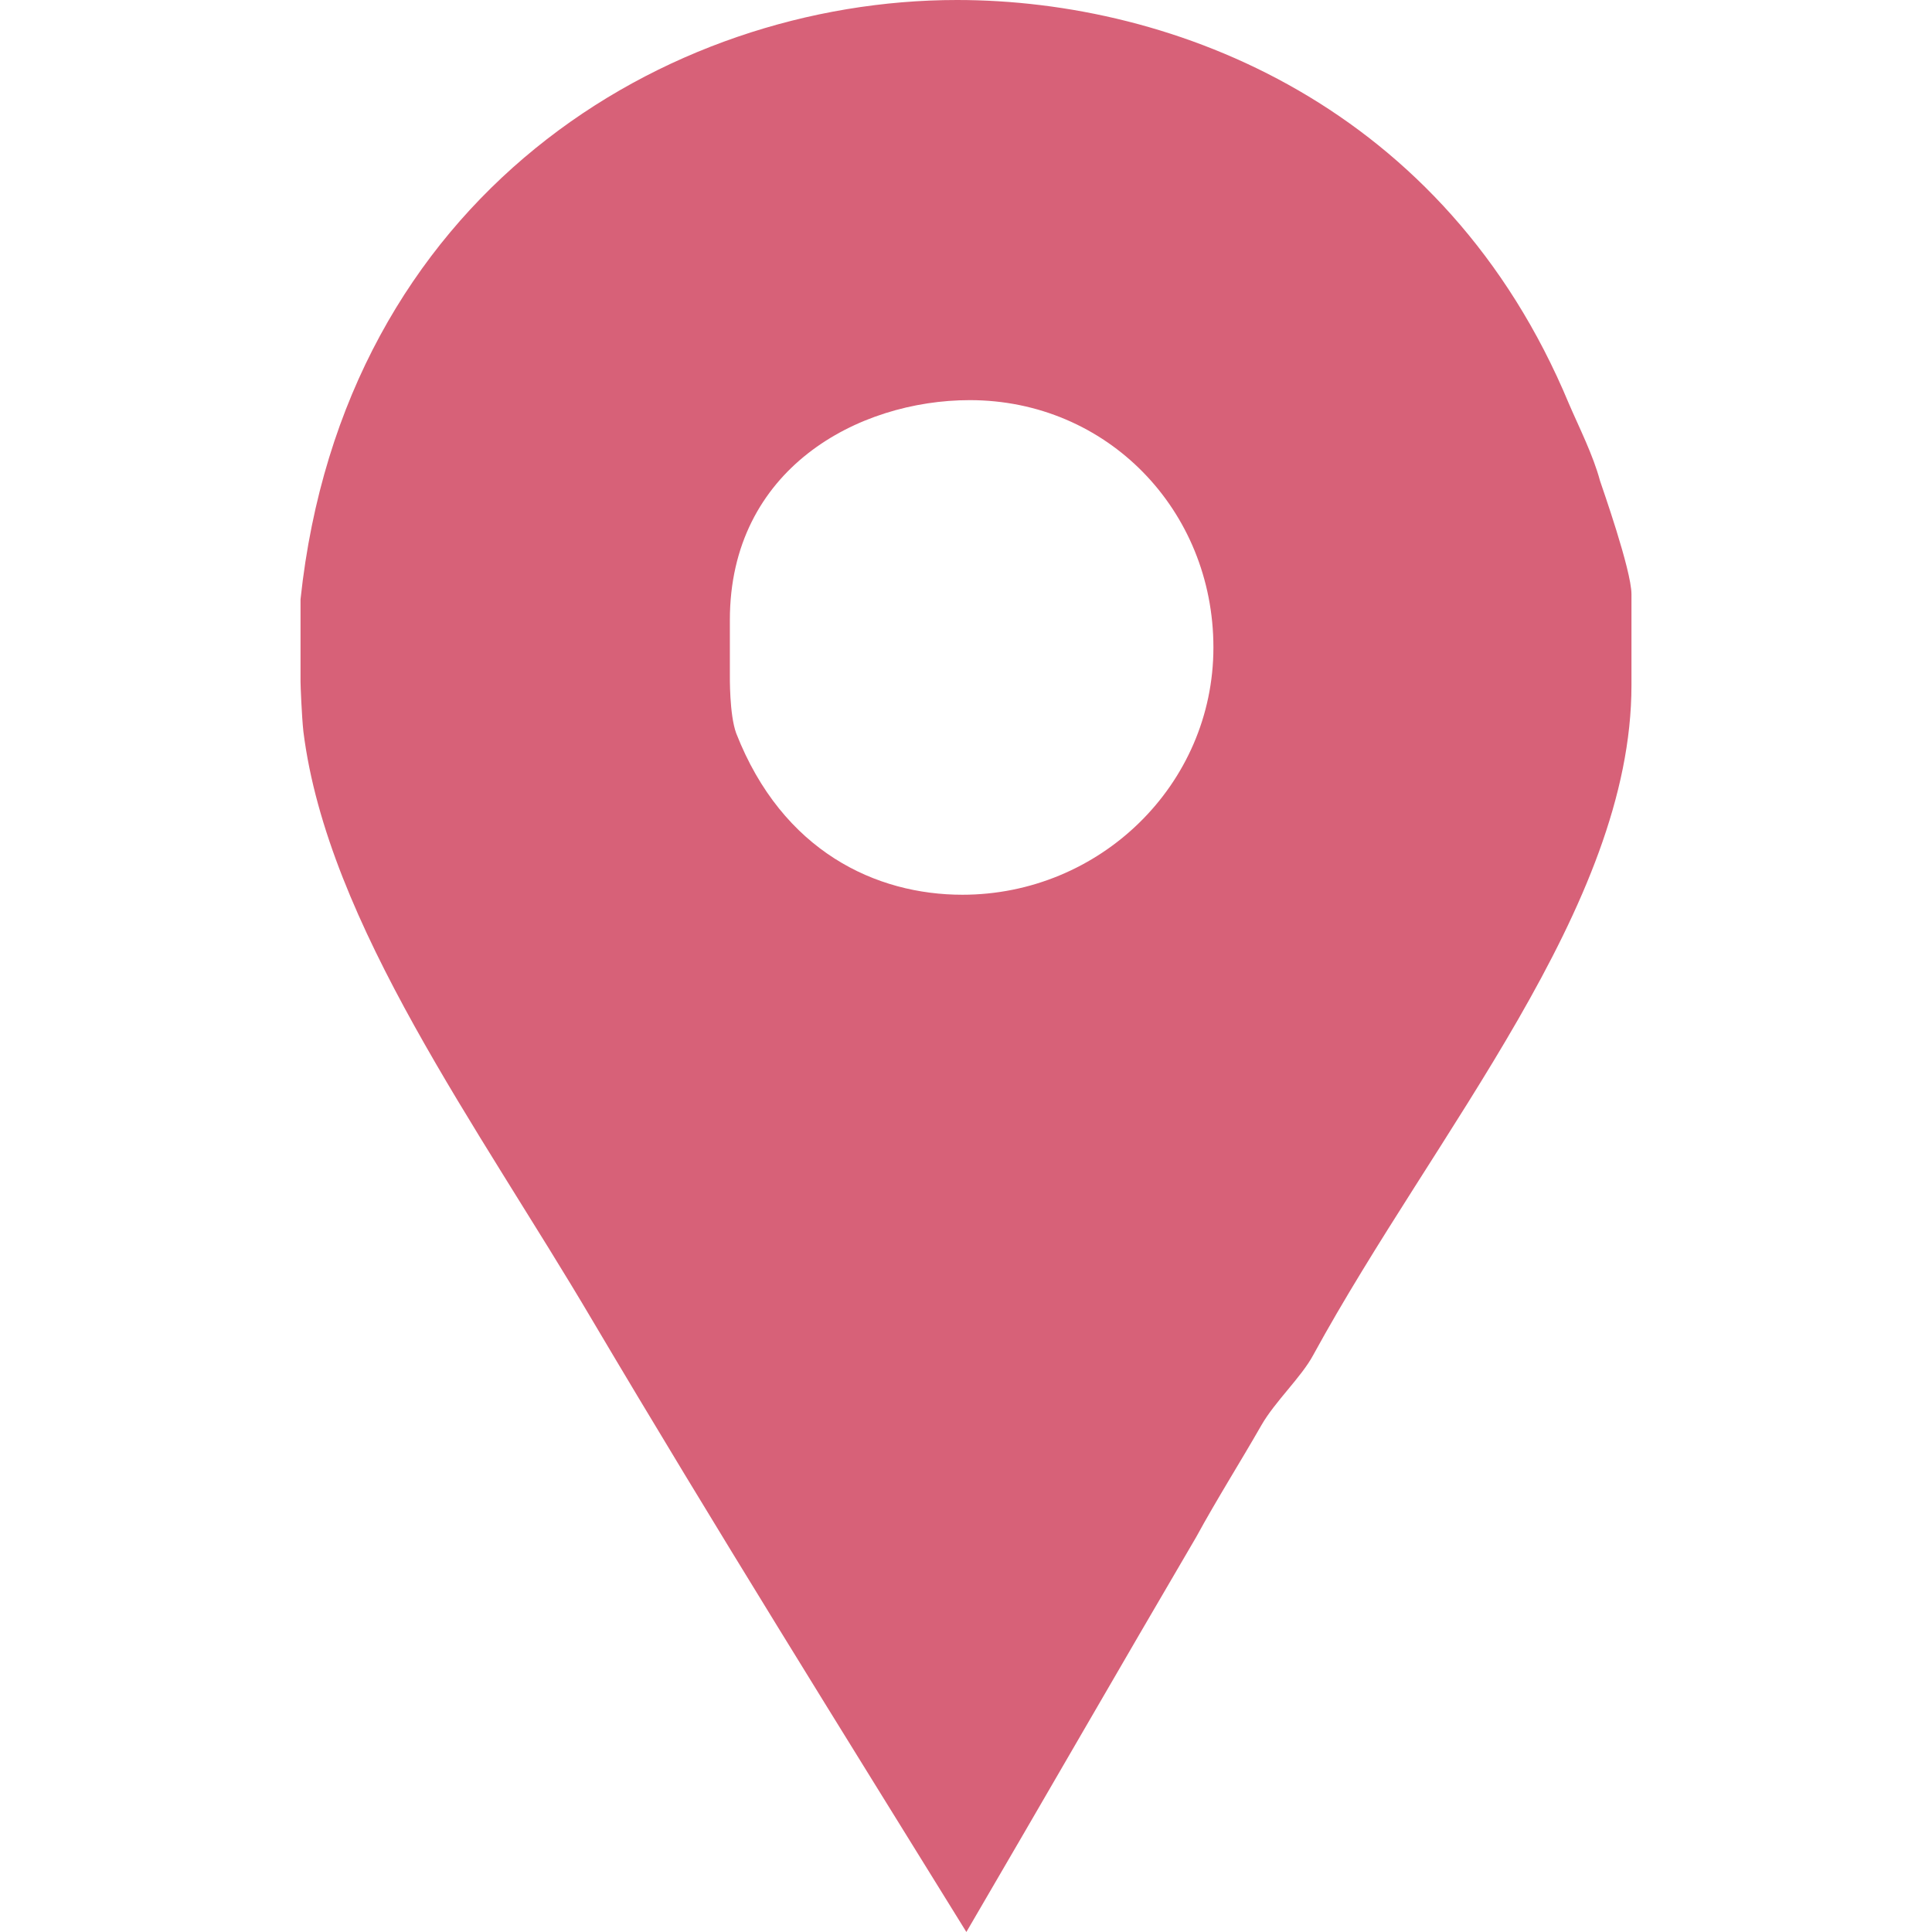
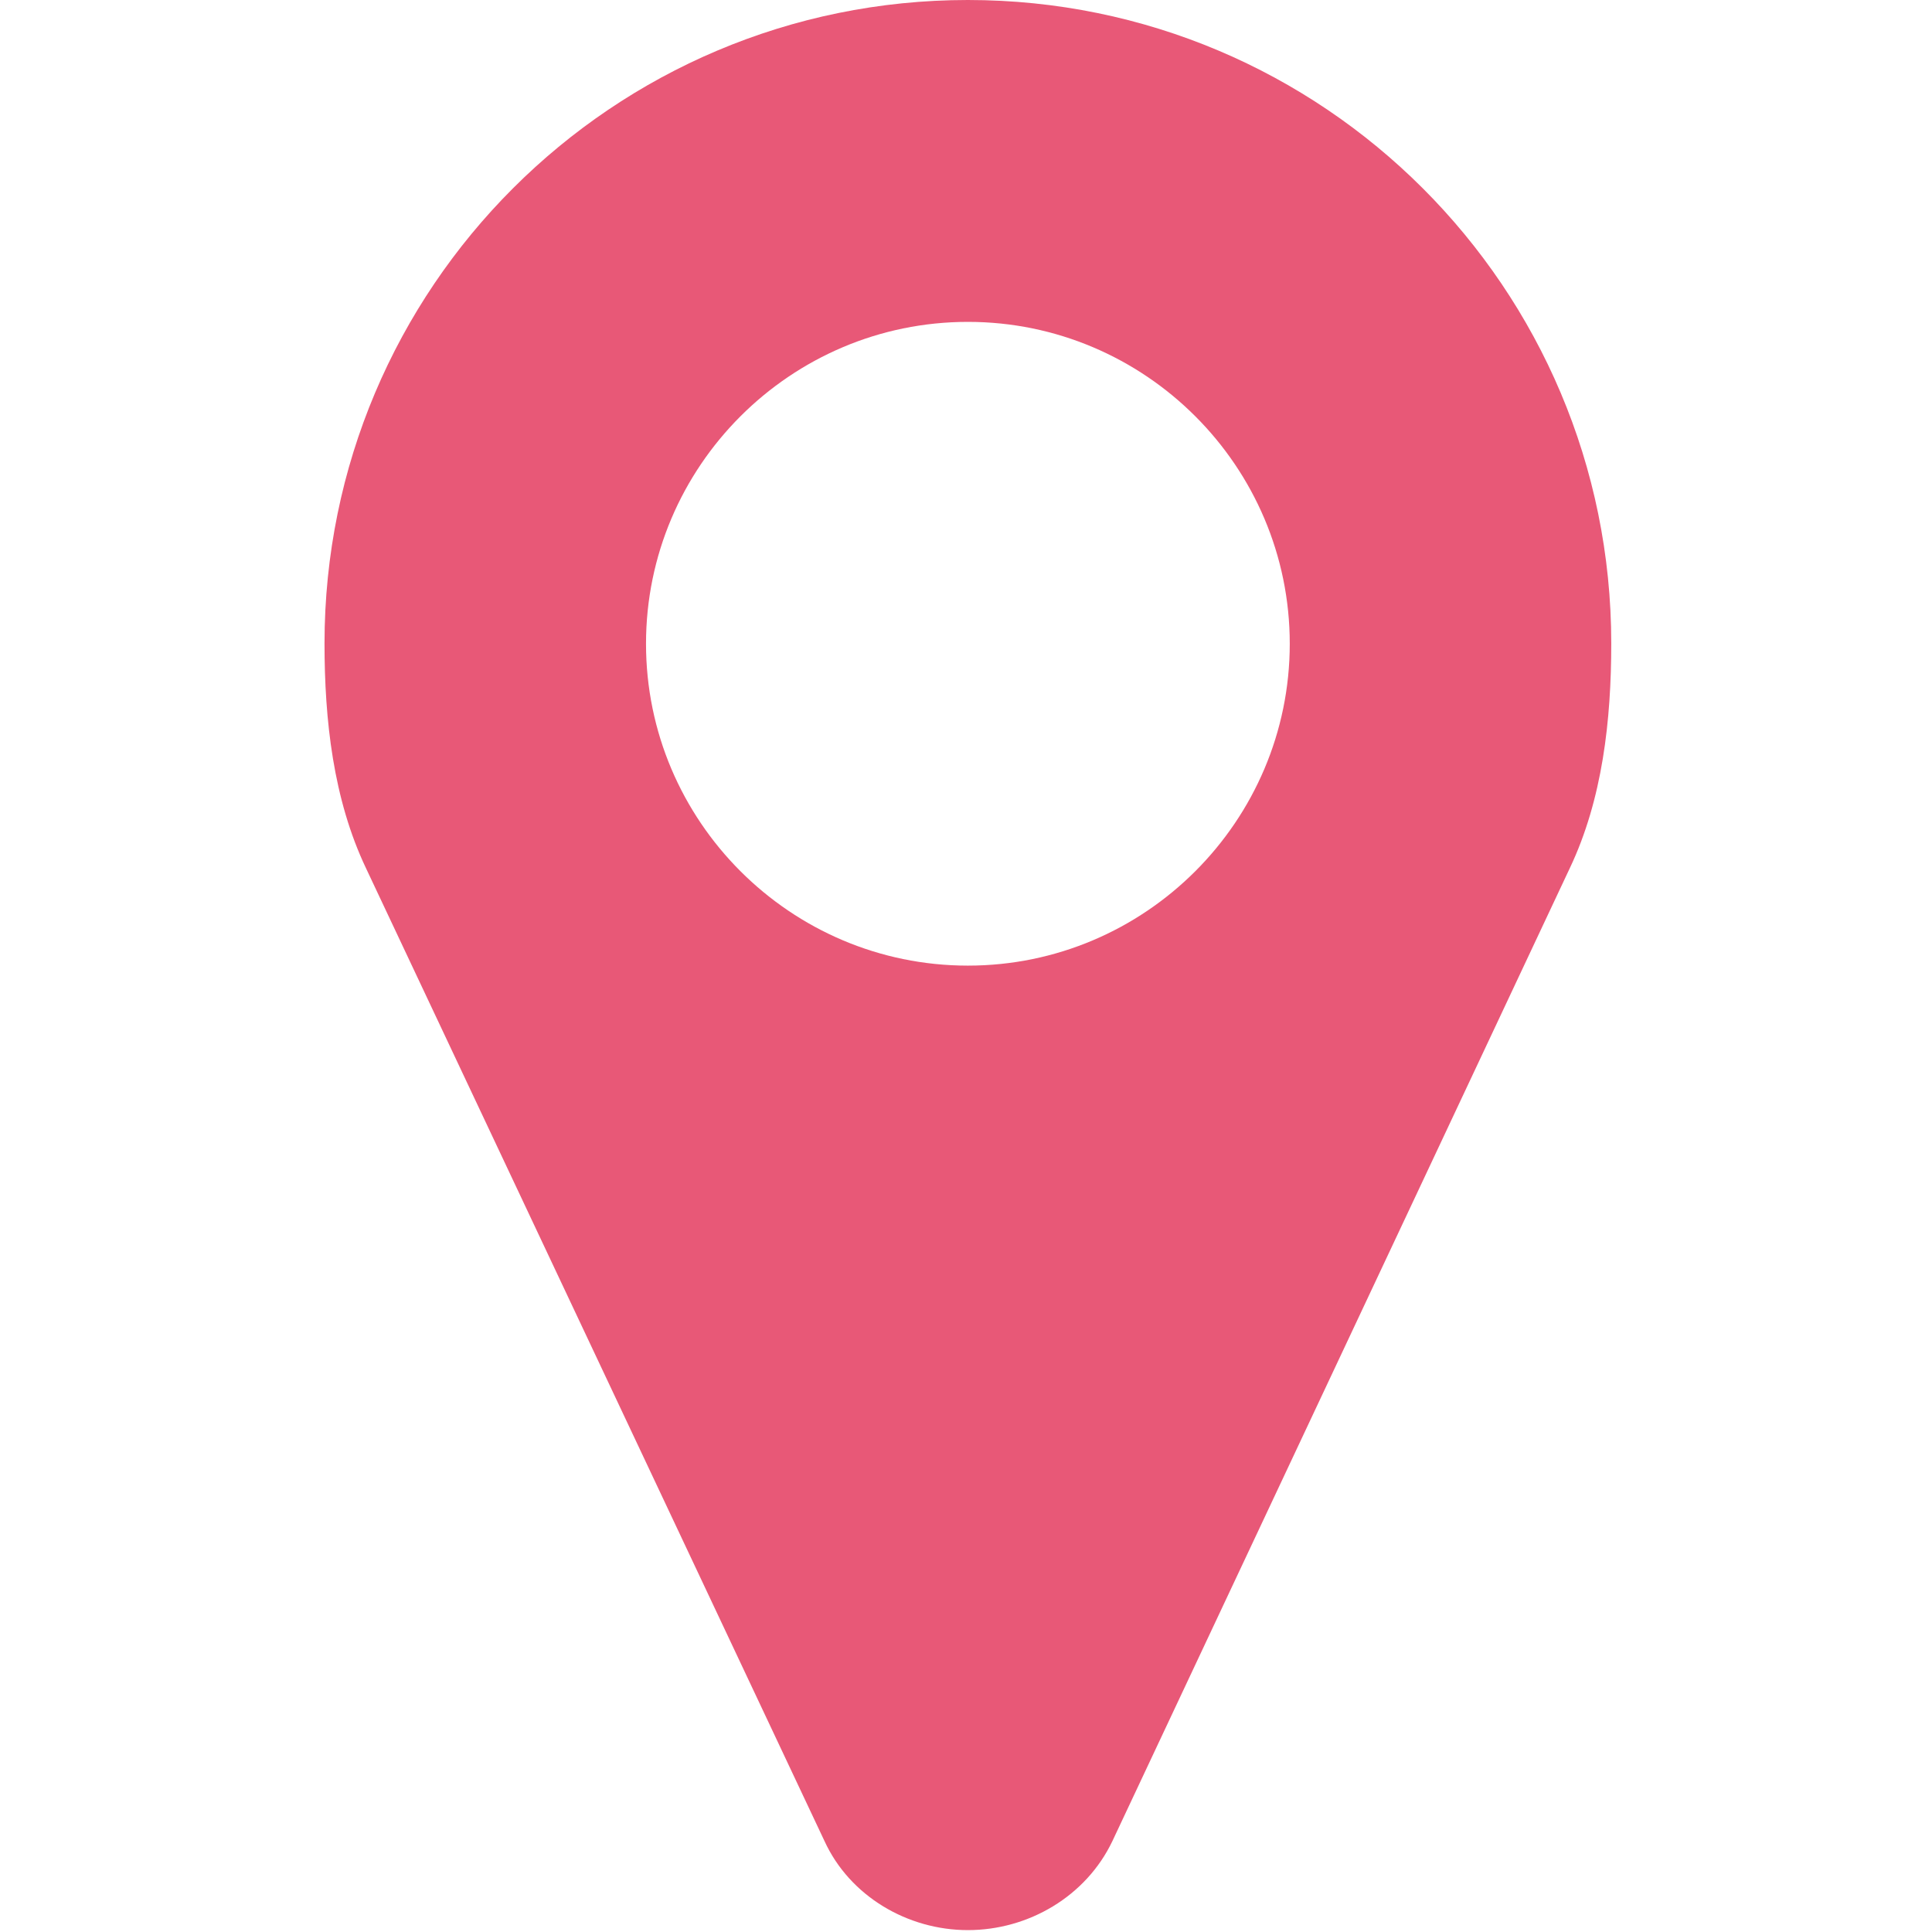
- <svg xmlns="http://www.w3.org/2000/svg" version="1.1" id="Capa_1" x="0px" y="0px" width="512px" height="512px" viewBox="0 0 430.114 430.114" style="enable-background:new 0 0 430.114 430.114;" xml:space="preserve">
+ <svg xmlns="http://www.w3.org/2000/svg" version="1.1" id="Capa_1" x="0px" y="0px" viewBox="0 0 512 512" style="enable-background:new 0 0 512 512;" xml:space="preserve">
+   <style type="text/css">
+ 	.st0{fill:#E85877;}
+ </style>
  <g>
-     <path id="Facebook_Places" d="M356.208,107.051c-1.531-5.738-4.64-11.852-6.94-17.205C321.746,23.704,261.611,0,213.055,0   C148.054,0,76.463,43.586,66.905,133.427v18.355c0,0.766,0.264,7.647,0.639,11.089c5.358,42.816,39.143,88.32,64.375,131.136   c27.146,45.873,55.314,90.999,83.221,136.106c17.208-29.436,34.354-59.259,51.17-87.933c4.583-8.415,9.903-16.825,14.491-24.857   c3.058-5.348,8.9-10.696,11.569-15.672c27.145-49.699,70.838-99.782,70.838-149.104v-20.262   C363.209,126.938,356.581,108.204,356.208,107.051z M214.245,199.193c-19.107,0-40.021-9.554-50.344-35.939   c-1.538-4.2-1.414-12.617-1.414-13.388v-11.852c0-33.636,28.56-48.932,53.406-48.932c30.588,0,54.245,24.472,54.245,55.06   C270.138,174.729,244.833,199.193,214.245,199.193z" fill="#d76178" />
+     <path class="st0" d="M416,230.1L294.8,487.9c-7,14.7-22.3,23.6-38.3,23.6c-16,0-31.3-9-38-23.6L97,230.1c-8.7-18.3-11-39.3-11-59.6   C86,76.3,162.3,0,256.5,0C350.7,0,427,76.3,427,170.5C427,190.8,424.7,211.8,416,230.1z M256.5,85.3c-47,0-85.3,38.3-85.3,85.3   s38.3,85.3,85.3,85.3c47,0,85.3-38.3,85.3-85.3S303.5,85.3,256.5,85.3z" />
  </g>
-   <g>
- </g>
-   <g>
- </g>
-   <g>
- </g>
-   <g>
- </g>
-   <g>
- </g>
-   <g>
- </g>
-   <g>
- </g>
-   <g>
- </g>
-   <g>
- </g>
-   <g>
- </g>
-   <g>
- </g>
-   <g>
- </g>
-   <g>
- </g>
-   <g>
- </g>
-   <g>
- </g>
</svg>
